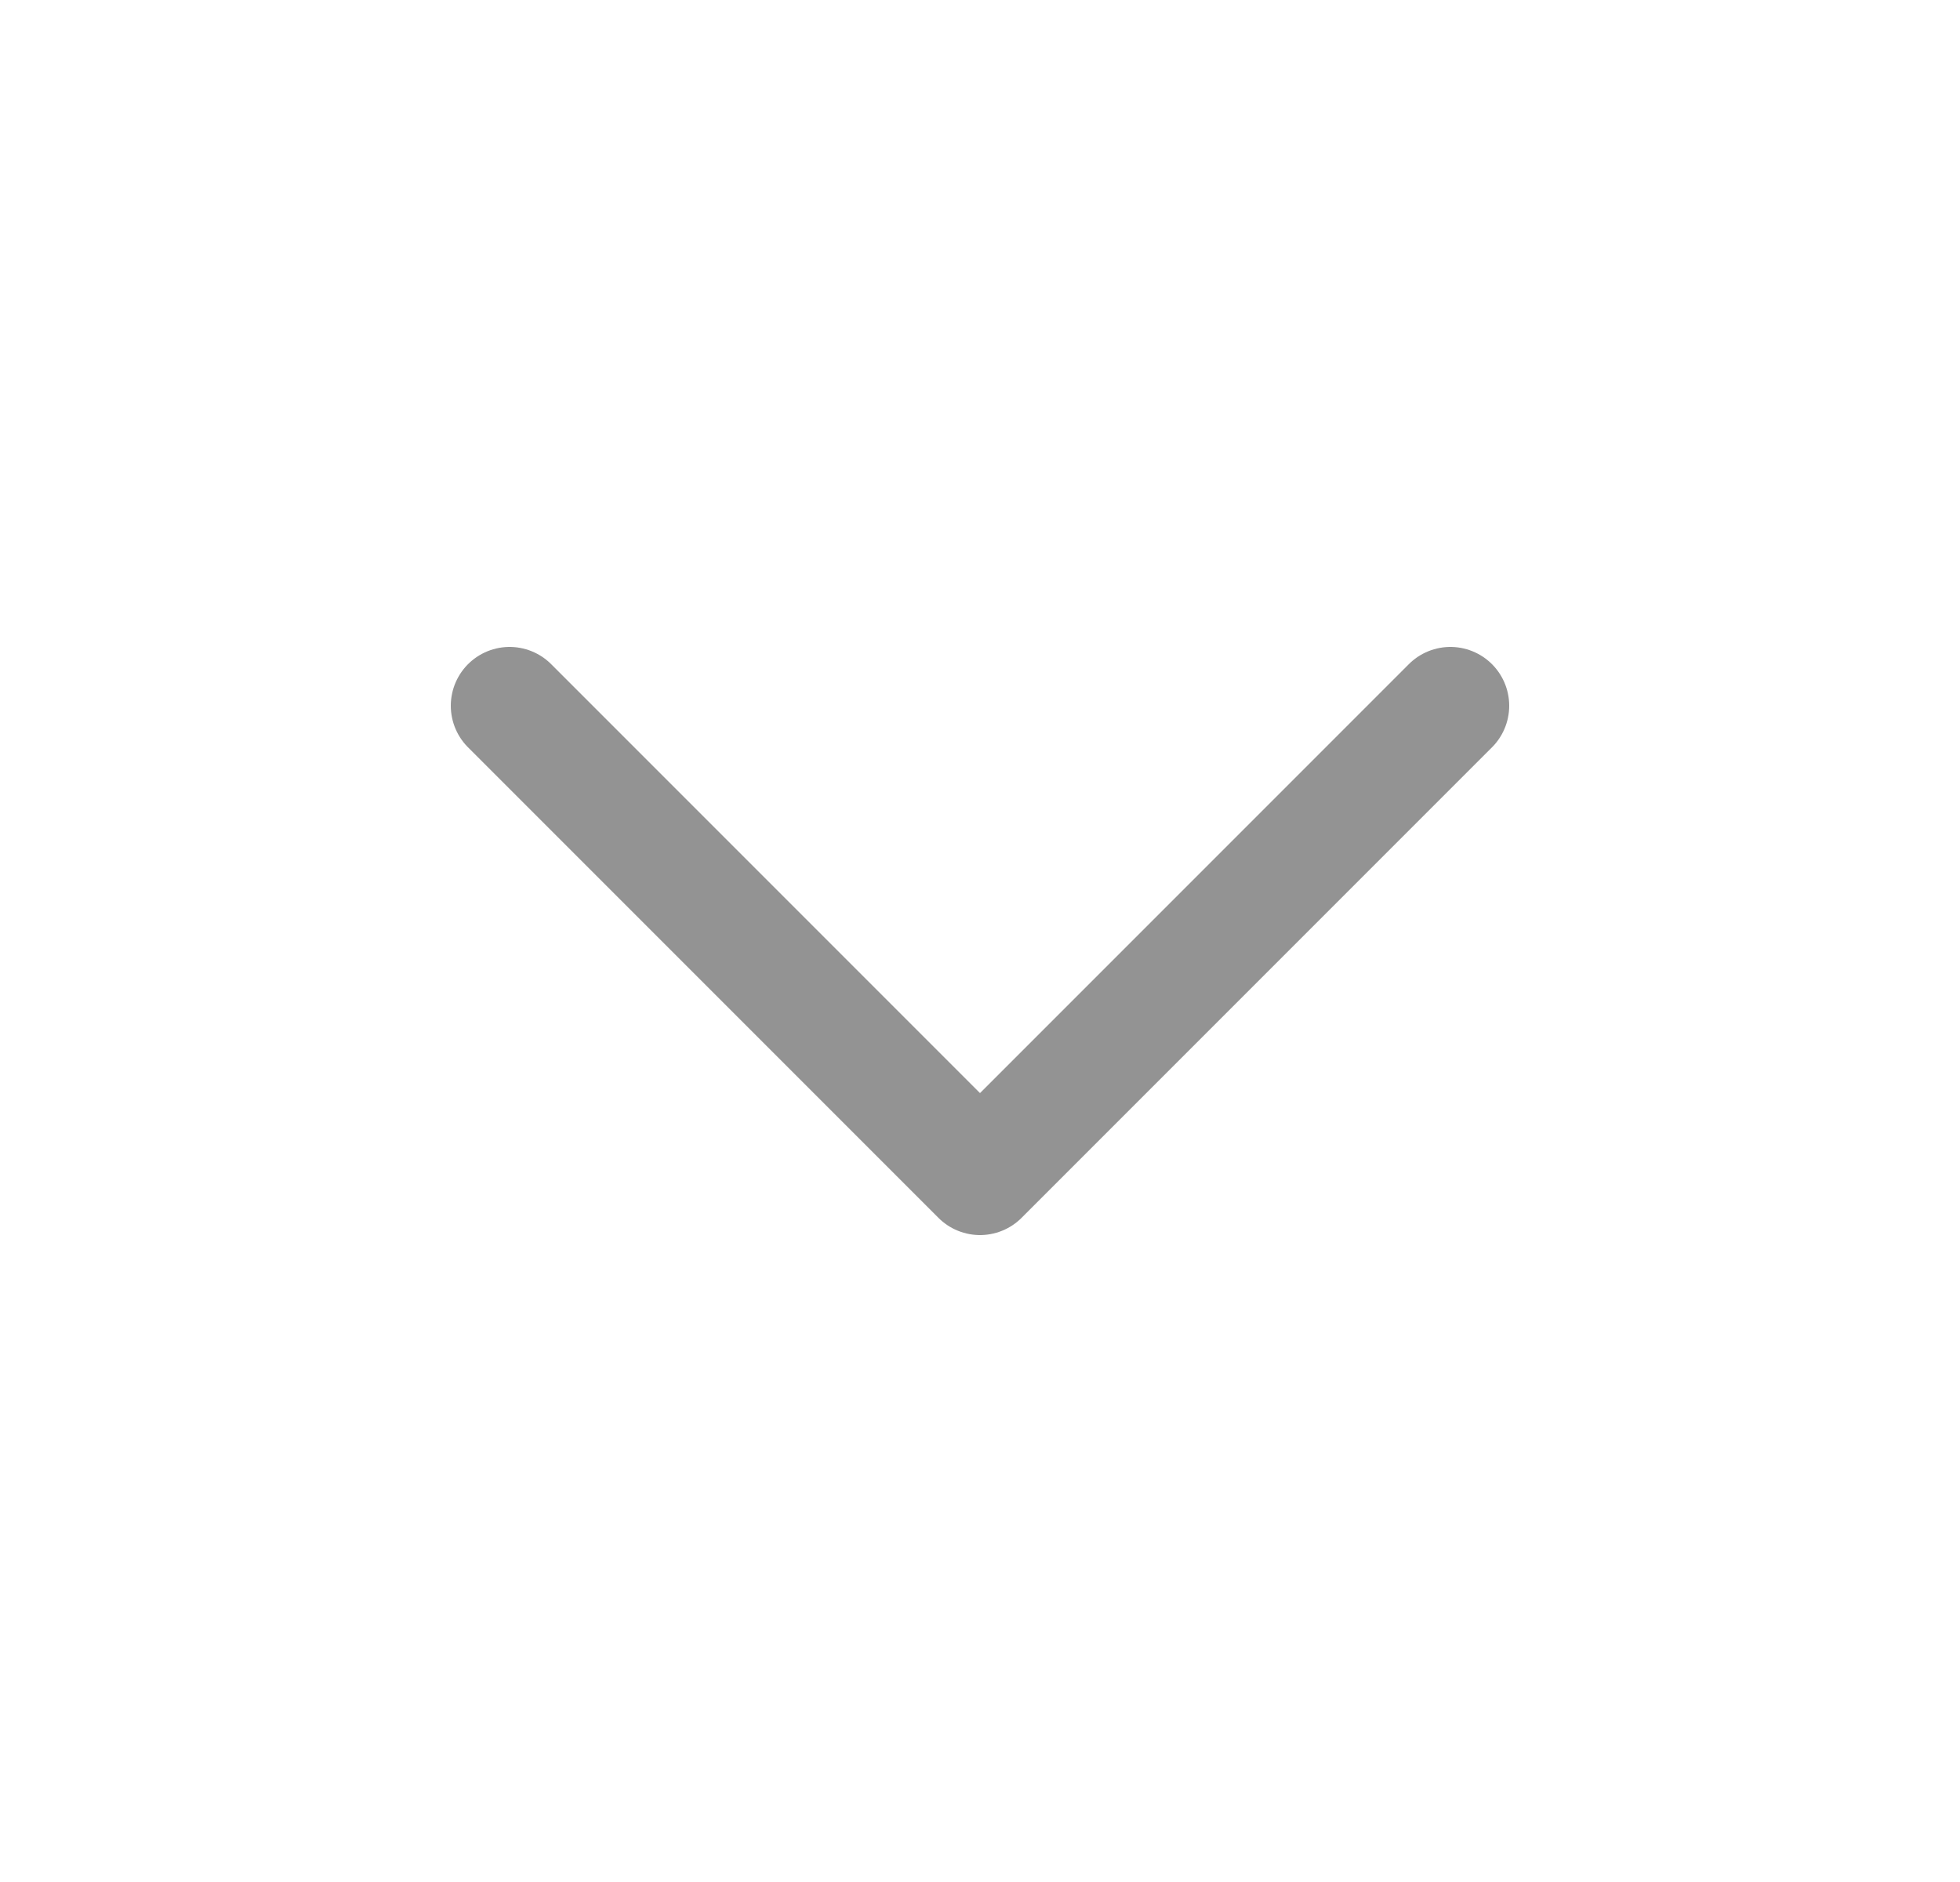
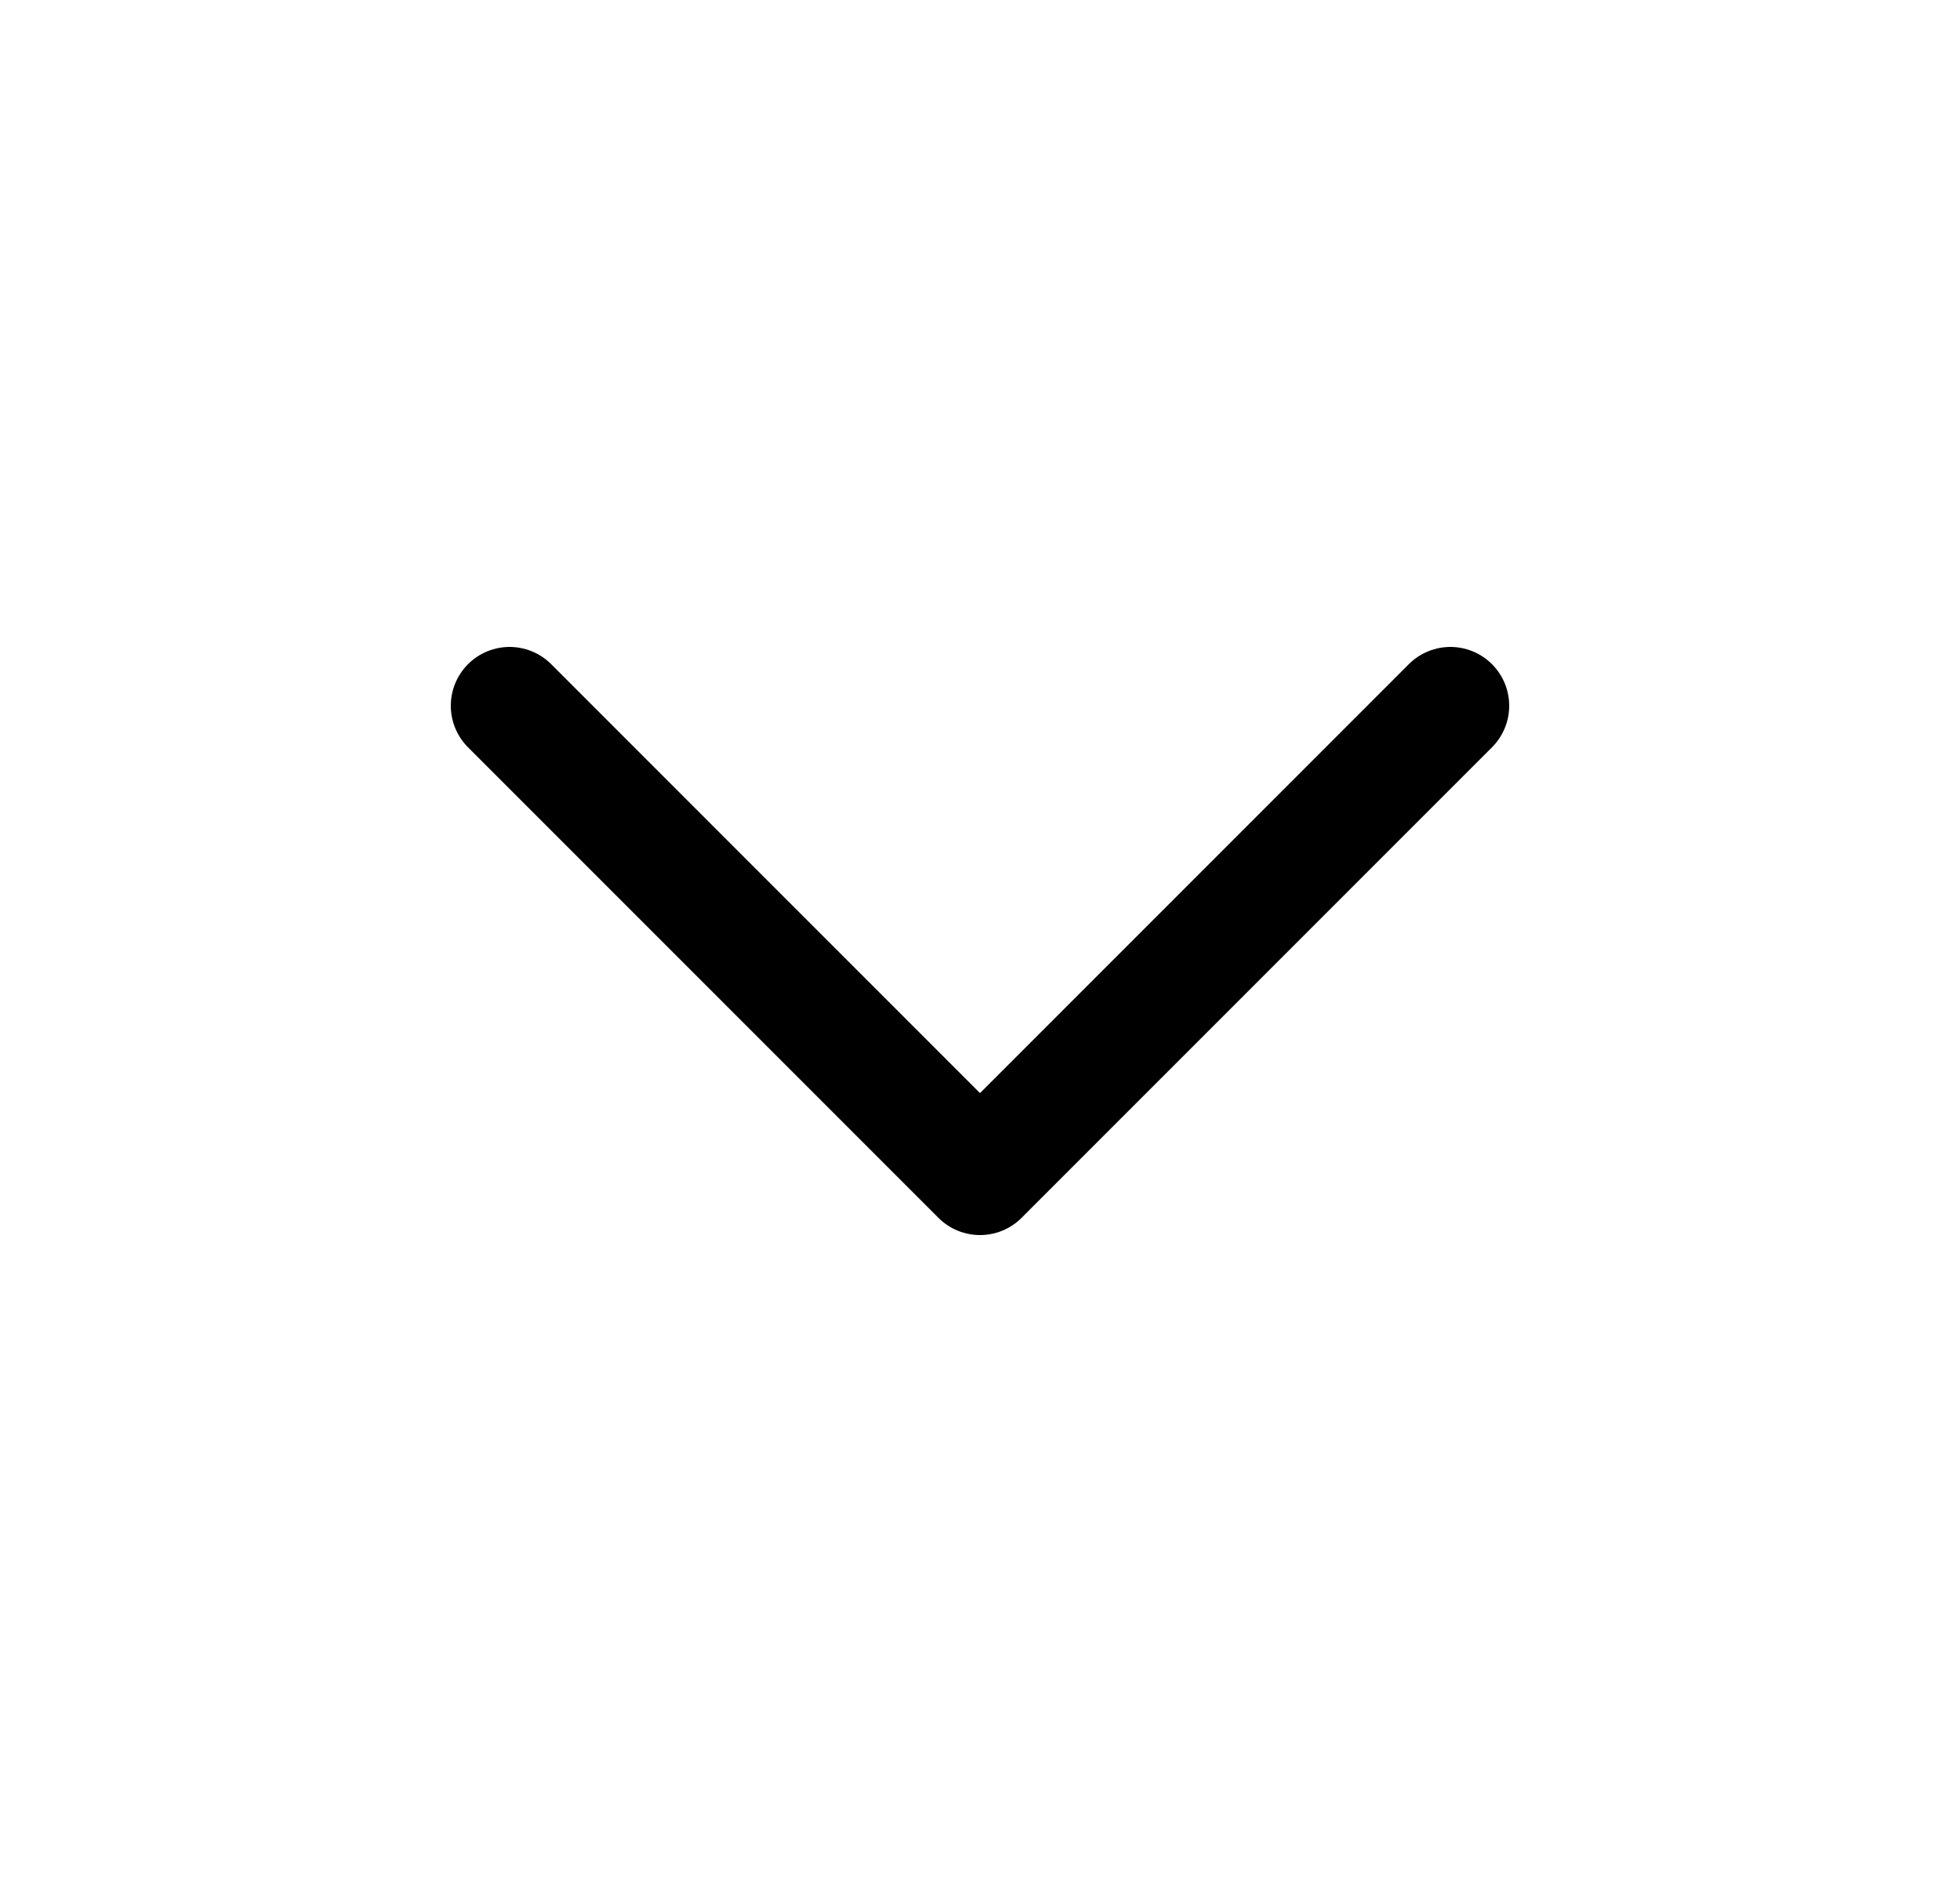
<svg xmlns="http://www.w3.org/2000/svg" width="25" height="24" viewBox="0 0 25 24" fill="none">
-   <path d="M18.5 9L12.5 15L6.5 9" stroke="#939393" stroke-width="1.5" stroke-linecap="round" stroke-linejoin="round" />
+   <path d="M18.5 9L12.5 15L6.5 9" stroke="currentColor" stroke-width="1.5" stroke-linecap="round" stroke-linejoin="round" />
</svg>
